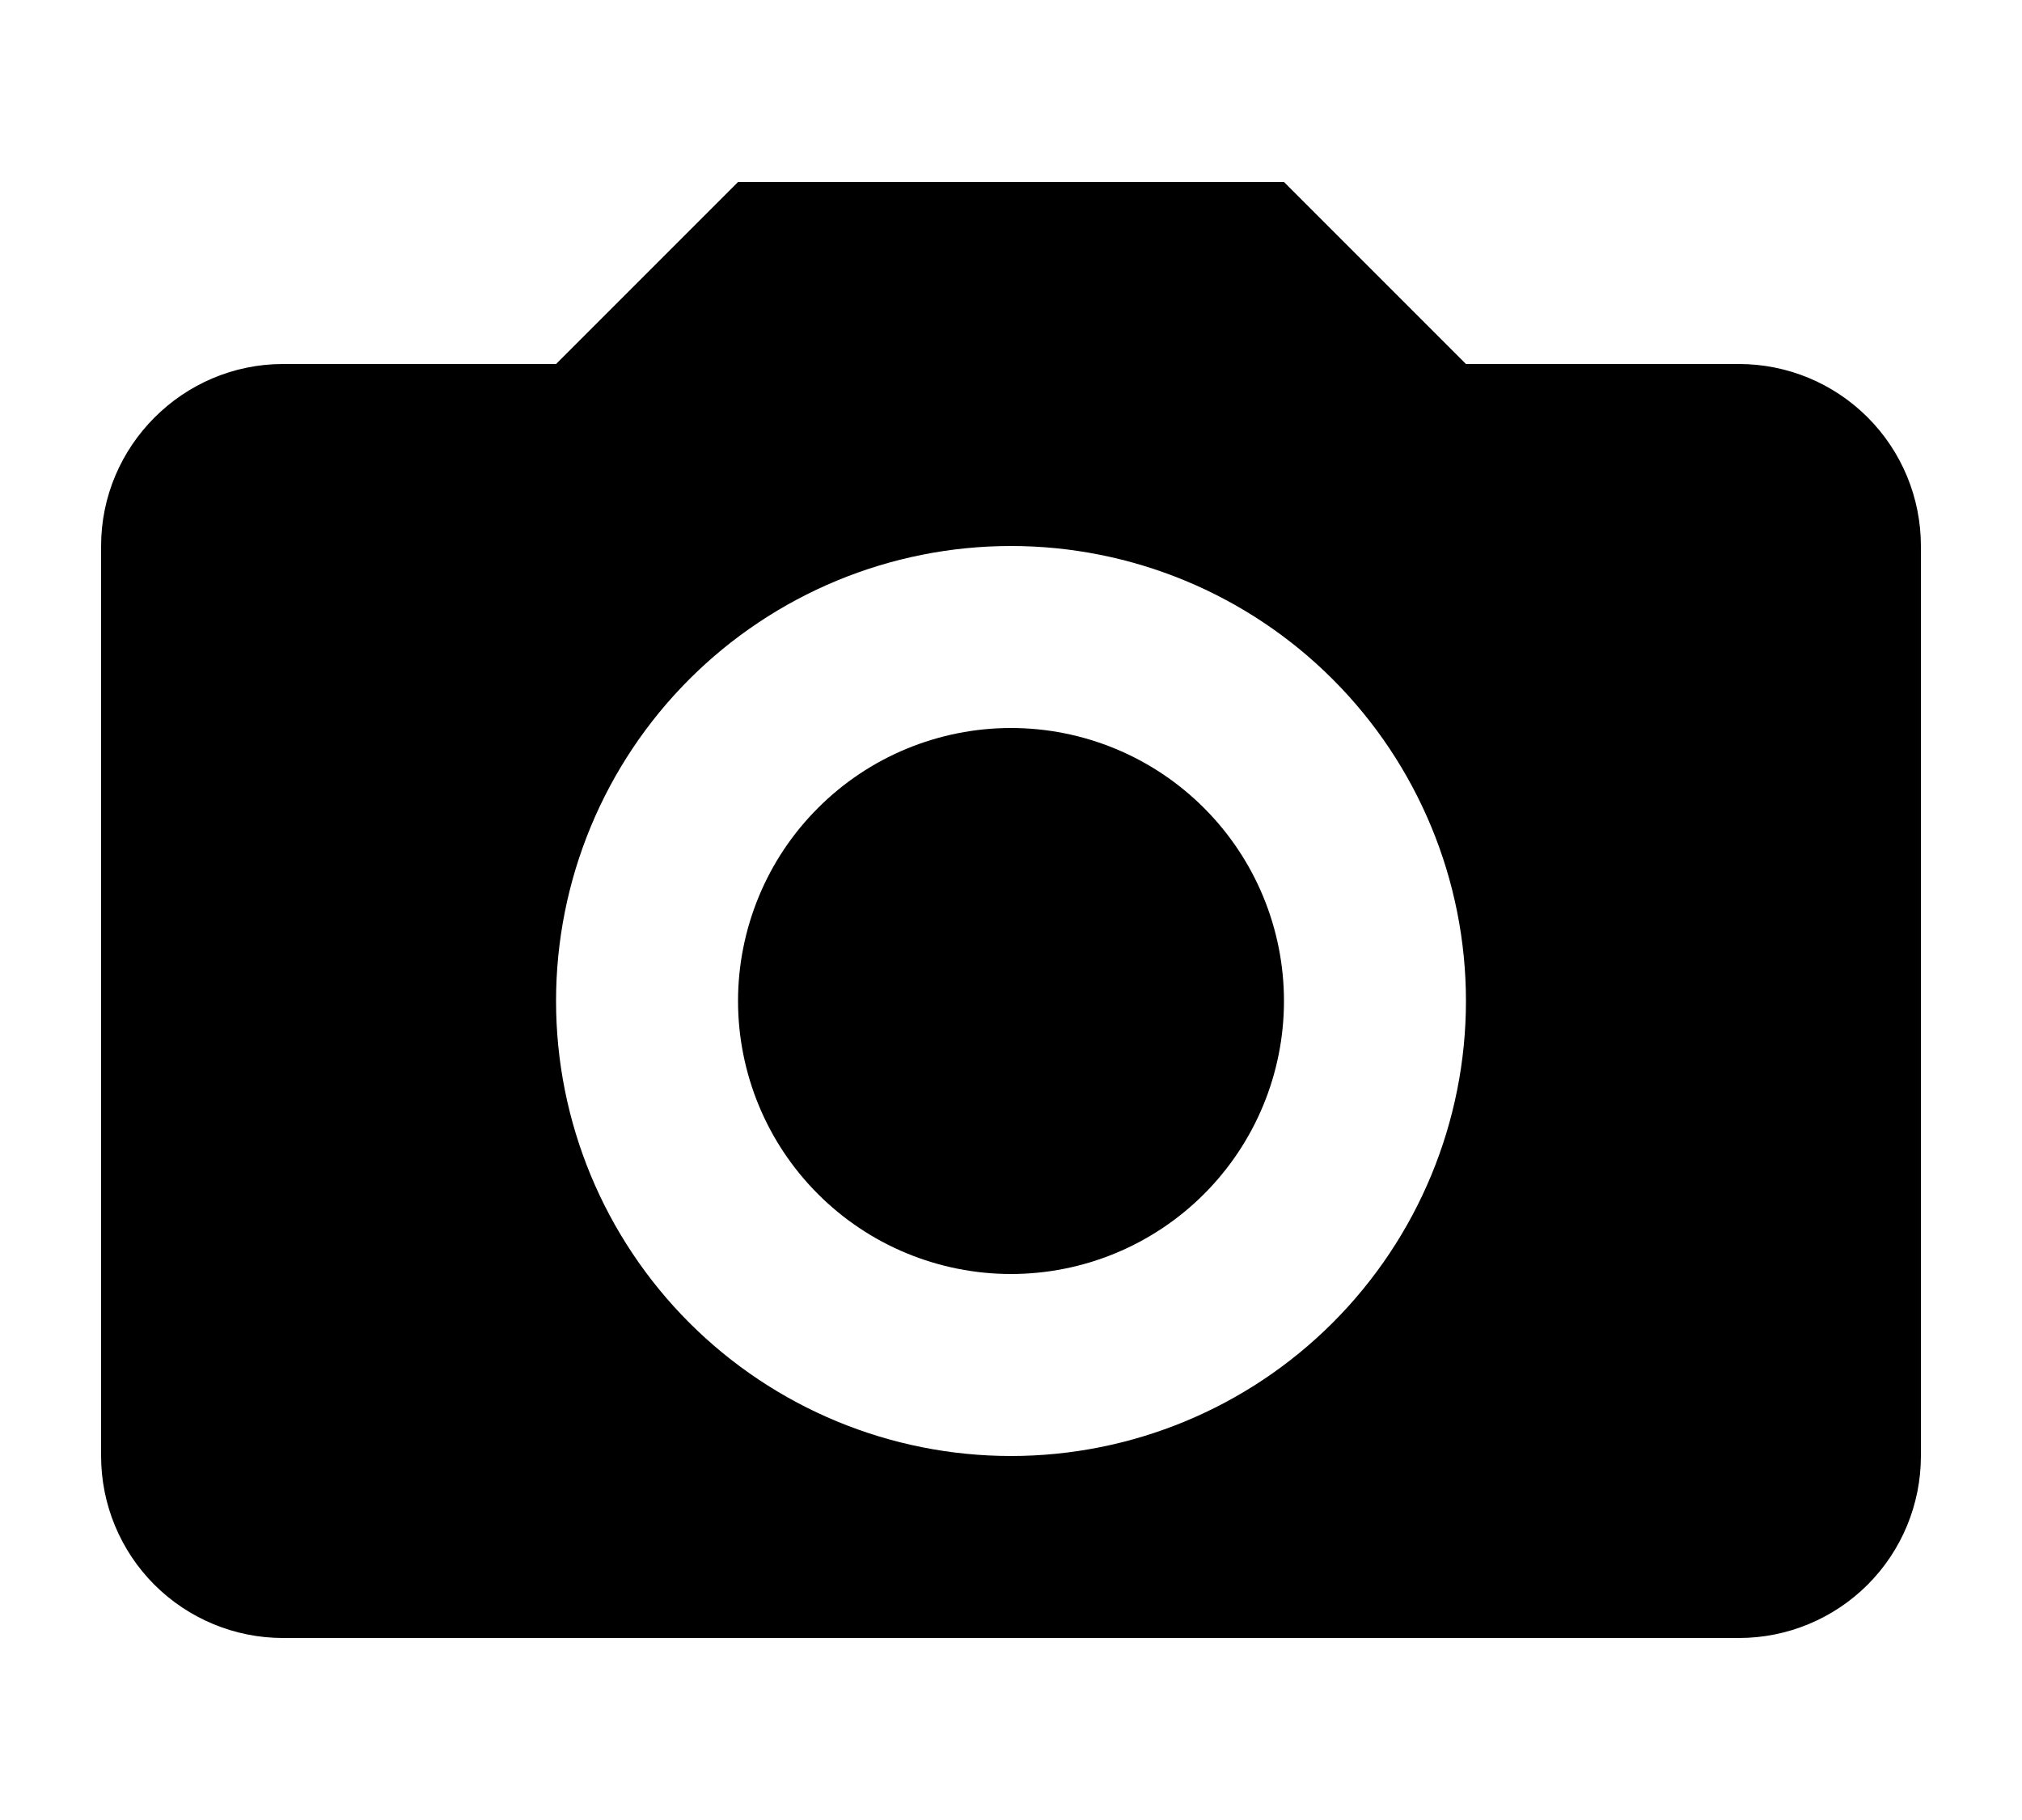
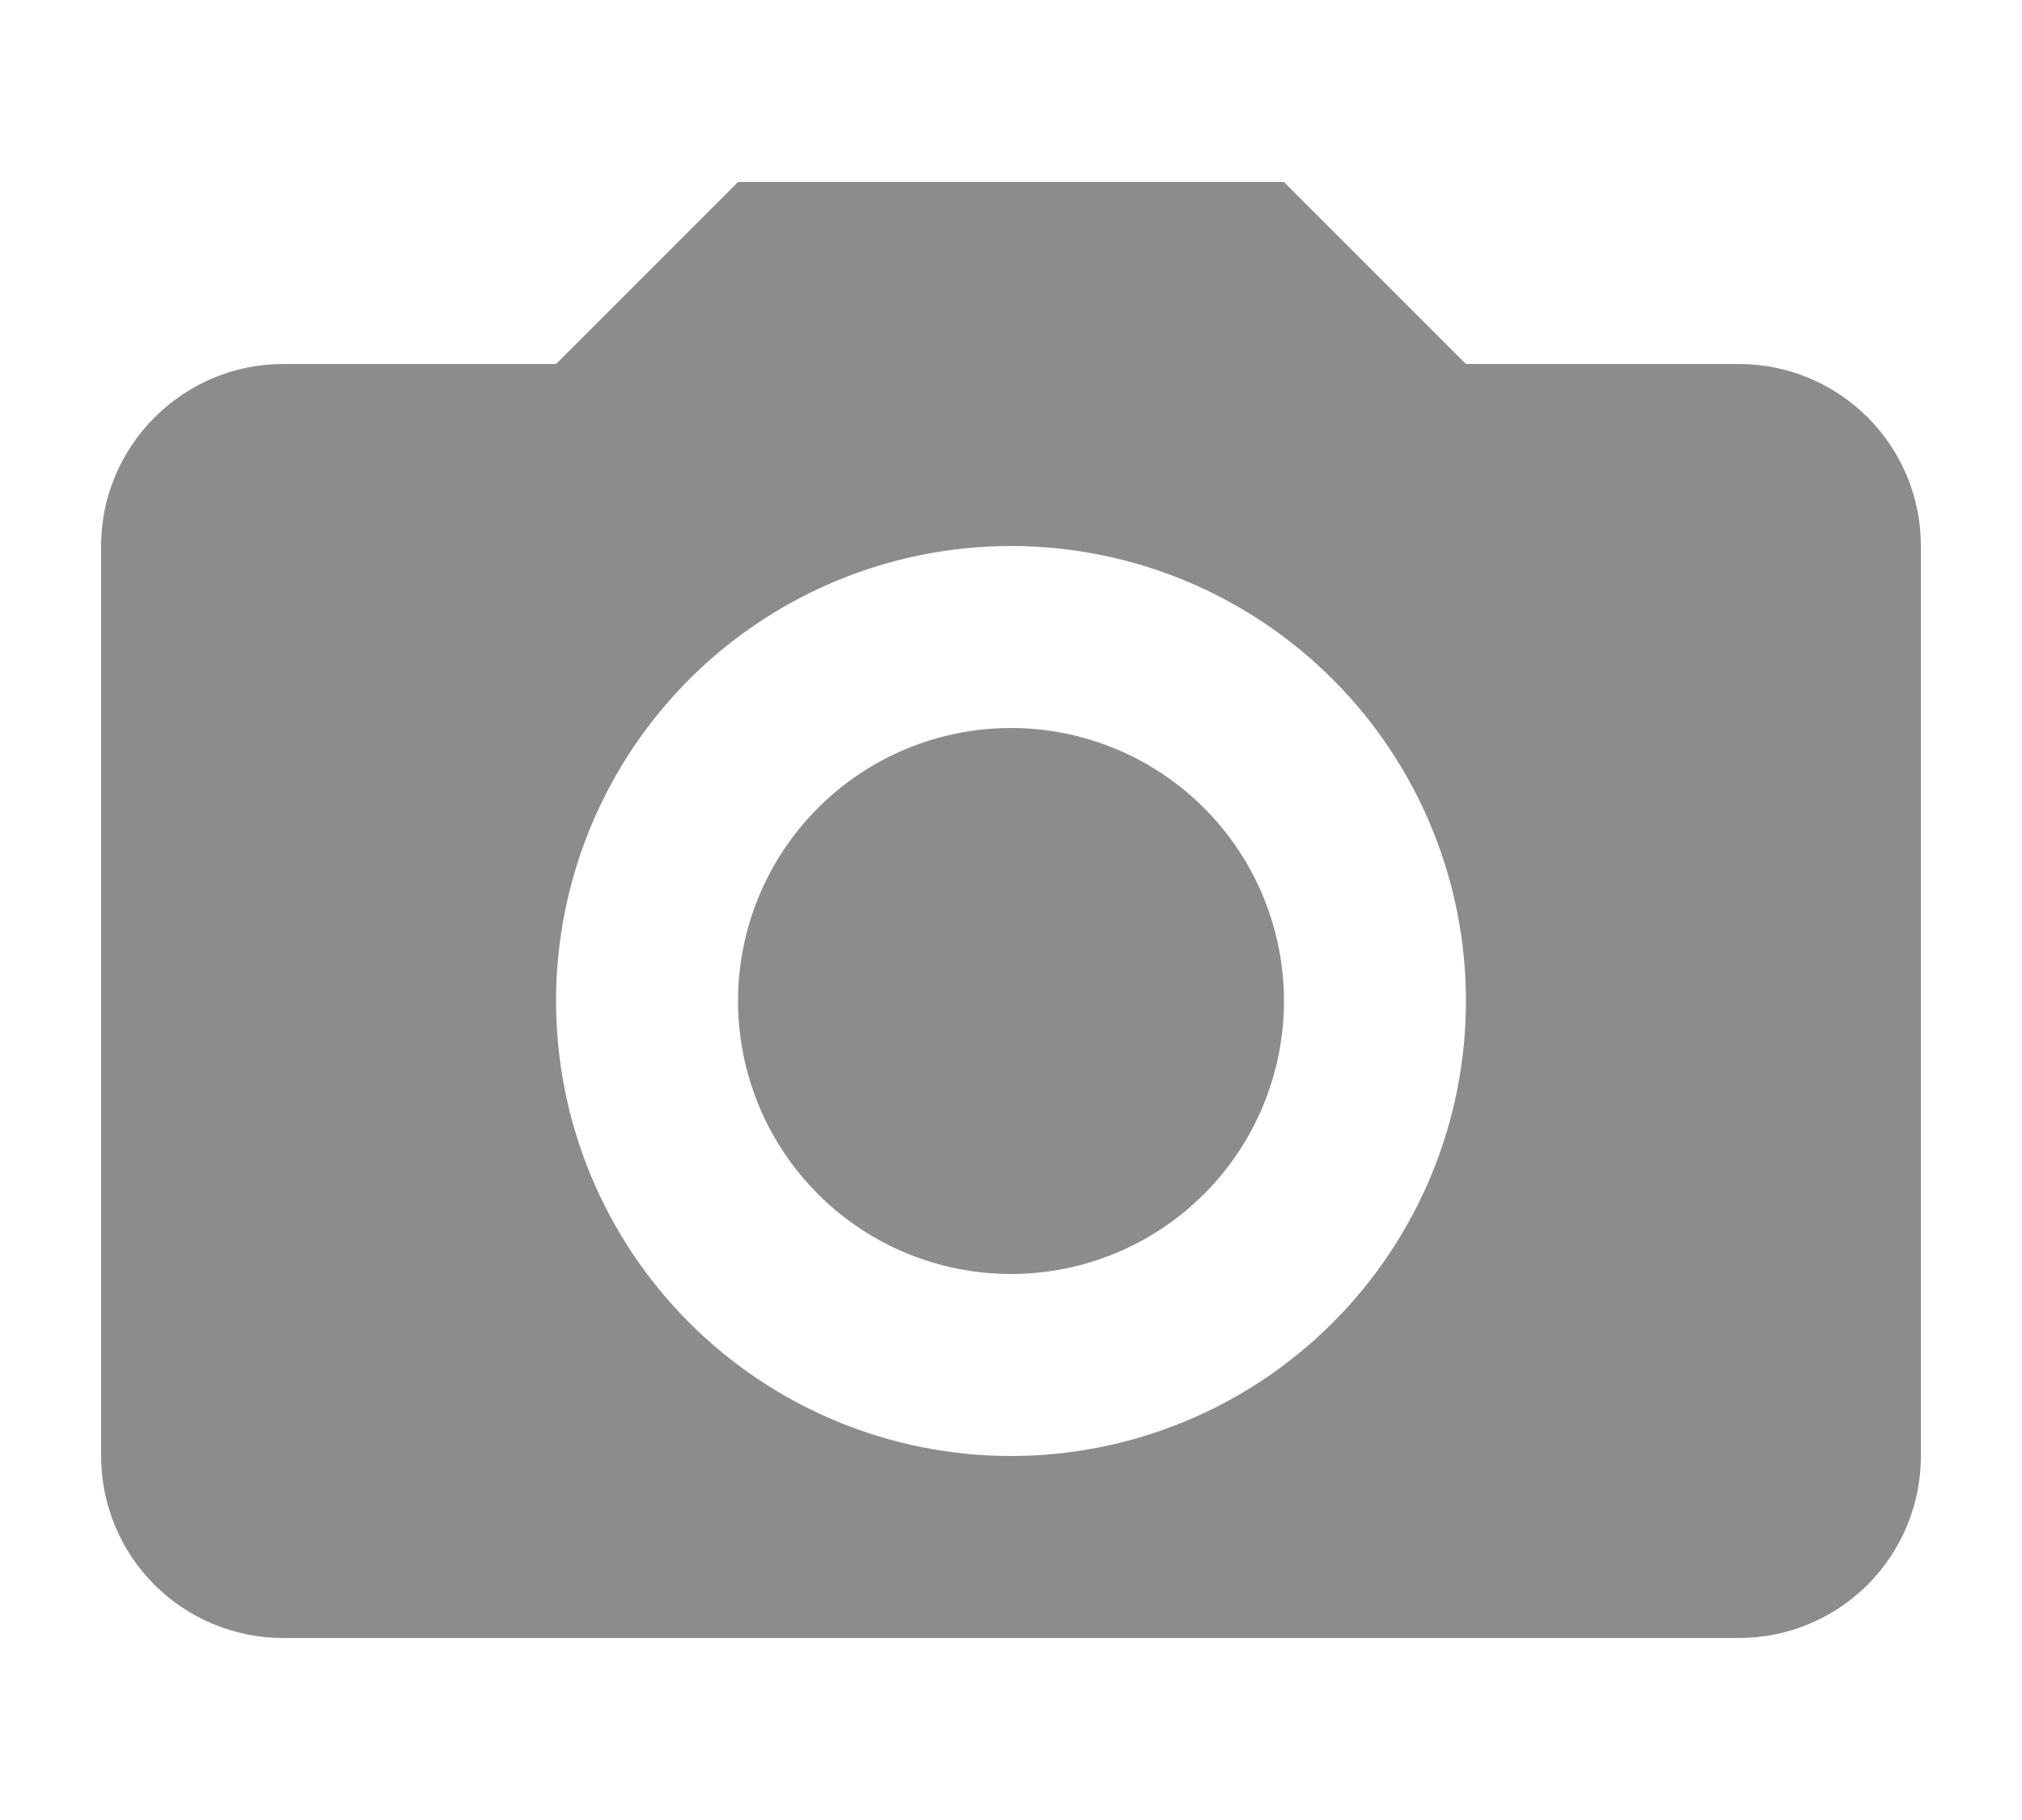
<svg xmlns="http://www.w3.org/2000/svg" width="40" height="36" viewBox="0 0 40 36" fill="none">
-   <path d="M2 10.8C2 8.82 3.62 7.2 5.6 7.2H11L14.6 3.6H25.4L29 7.2H34.4C35.355 7.2 36.27 7.579 36.946 8.255C37.621 8.93 38 9.845 38 10.8V28.8C38 29.755 37.621 30.671 36.946 31.346C36.27 32.021 35.355 32.4 34.4 32.4H5.6C4.645 32.4 3.73 32.021 3.054 31.346C2.379 30.671 2 29.755 2 28.8V10.8ZM20 28.8C22.387 28.8 24.676 27.852 26.364 26.164C28.052 24.476 29 22.187 29 19.8C29 17.413 28.052 15.124 26.364 13.436C24.676 11.748 22.387 10.8 20 10.8C17.613 10.8 15.324 11.748 13.636 13.436C11.948 15.124 11 17.413 11 19.8C11 22.187 11.948 24.476 13.636 26.164C15.324 27.852 17.613 28.8 20 28.8ZM20 25.2C19.291 25.2 18.589 25.06 17.933 24.789C17.278 24.518 16.683 24.12 16.182 23.619C15.68 23.117 15.282 22.522 15.011 21.867C14.74 21.211 14.6 20.509 14.6 19.8C14.6 19.091 14.74 18.389 15.011 17.734C15.282 17.078 15.68 16.483 16.182 15.982C16.683 15.48 17.278 15.082 17.933 14.811C18.589 14.54 19.291 14.4 20 14.4C21.432 14.4 22.806 14.969 23.818 15.982C24.831 16.994 25.4 18.368 25.4 19.8C25.4 21.232 24.831 22.606 23.818 23.619C22.806 24.631 21.432 25.2 20 25.2Z" fill="currentColor" />
+   <path d="M2 10.8C2 8.82 3.62 7.2 5.6 7.2H11L14.6 3.6H25.4L29 7.2H34.4C35.355 7.2 36.27 7.579 36.946 8.255C37.621 8.93 38 9.845 38 10.8V28.8C38 29.755 37.621 30.671 36.946 31.346C36.27 32.021 35.355 32.4 34.4 32.4H5.6C4.645 32.4 3.73 32.021 3.054 31.346C2.379 30.671 2 29.755 2 28.8V10.8ZM20 28.8C22.387 28.8 24.676 27.852 26.364 26.164C28.052 24.476 29 22.187 29 19.8C29 17.413 28.052 15.124 26.364 13.436C24.676 11.748 22.387 10.8 20 10.8C17.613 10.8 15.324 11.748 13.636 13.436C11.948 15.124 11 17.413 11 19.8C11 22.187 11.948 24.476 13.636 26.164C15.324 27.852 17.613 28.8 20 28.8ZM20 25.2C19.291 25.2 18.589 25.06 17.933 24.789C17.278 24.518 16.683 24.12 16.182 23.619C15.68 23.117 15.282 22.522 15.011 21.867C14.74 21.211 14.6 20.509 14.6 19.8C14.6 19.091 14.74 18.389 15.011 17.734C15.282 17.078 15.68 16.483 16.182 15.982C16.683 15.48 17.278 15.082 17.933 14.811C18.589 14.54 19.291 14.4 20 14.4C21.432 14.4 22.806 14.969 23.818 15.982C24.831 16.994 25.4 18.368 25.4 19.8C25.4 21.232 24.831 22.606 23.818 23.619C22.806 24.631 21.432 25.2 20 25.2Z" fill="#8C8C8C" />
</svg>
